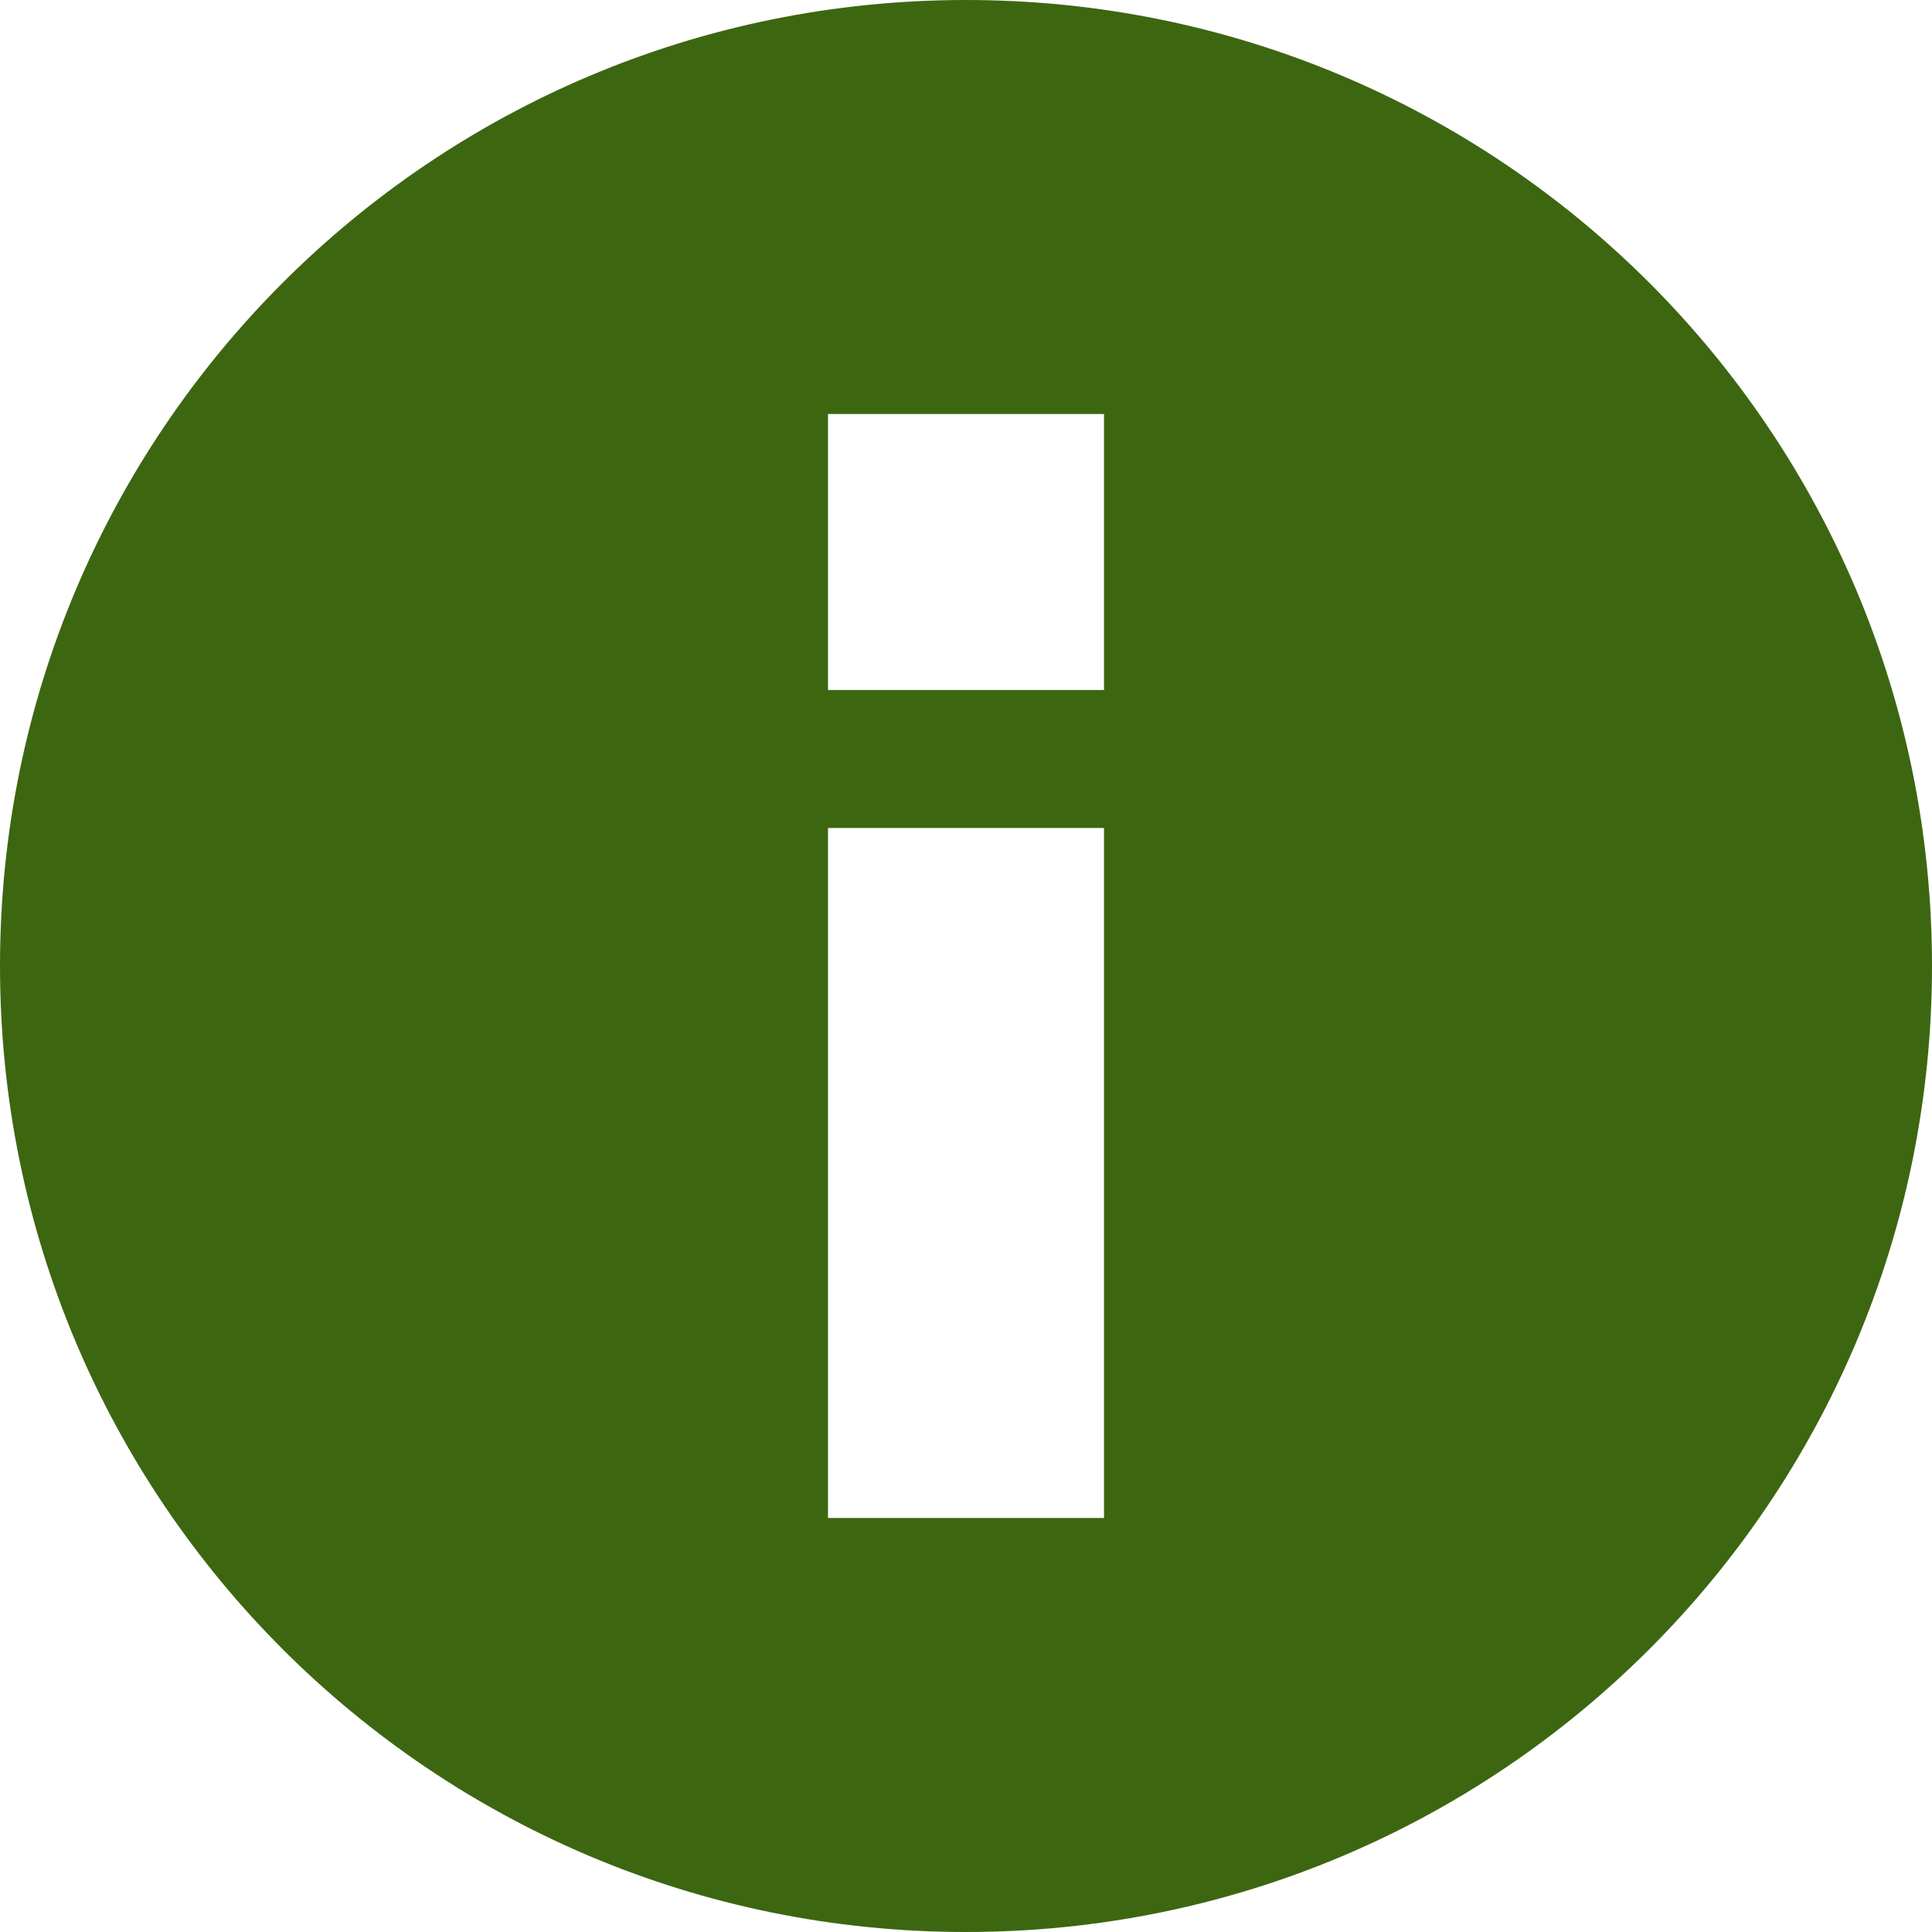
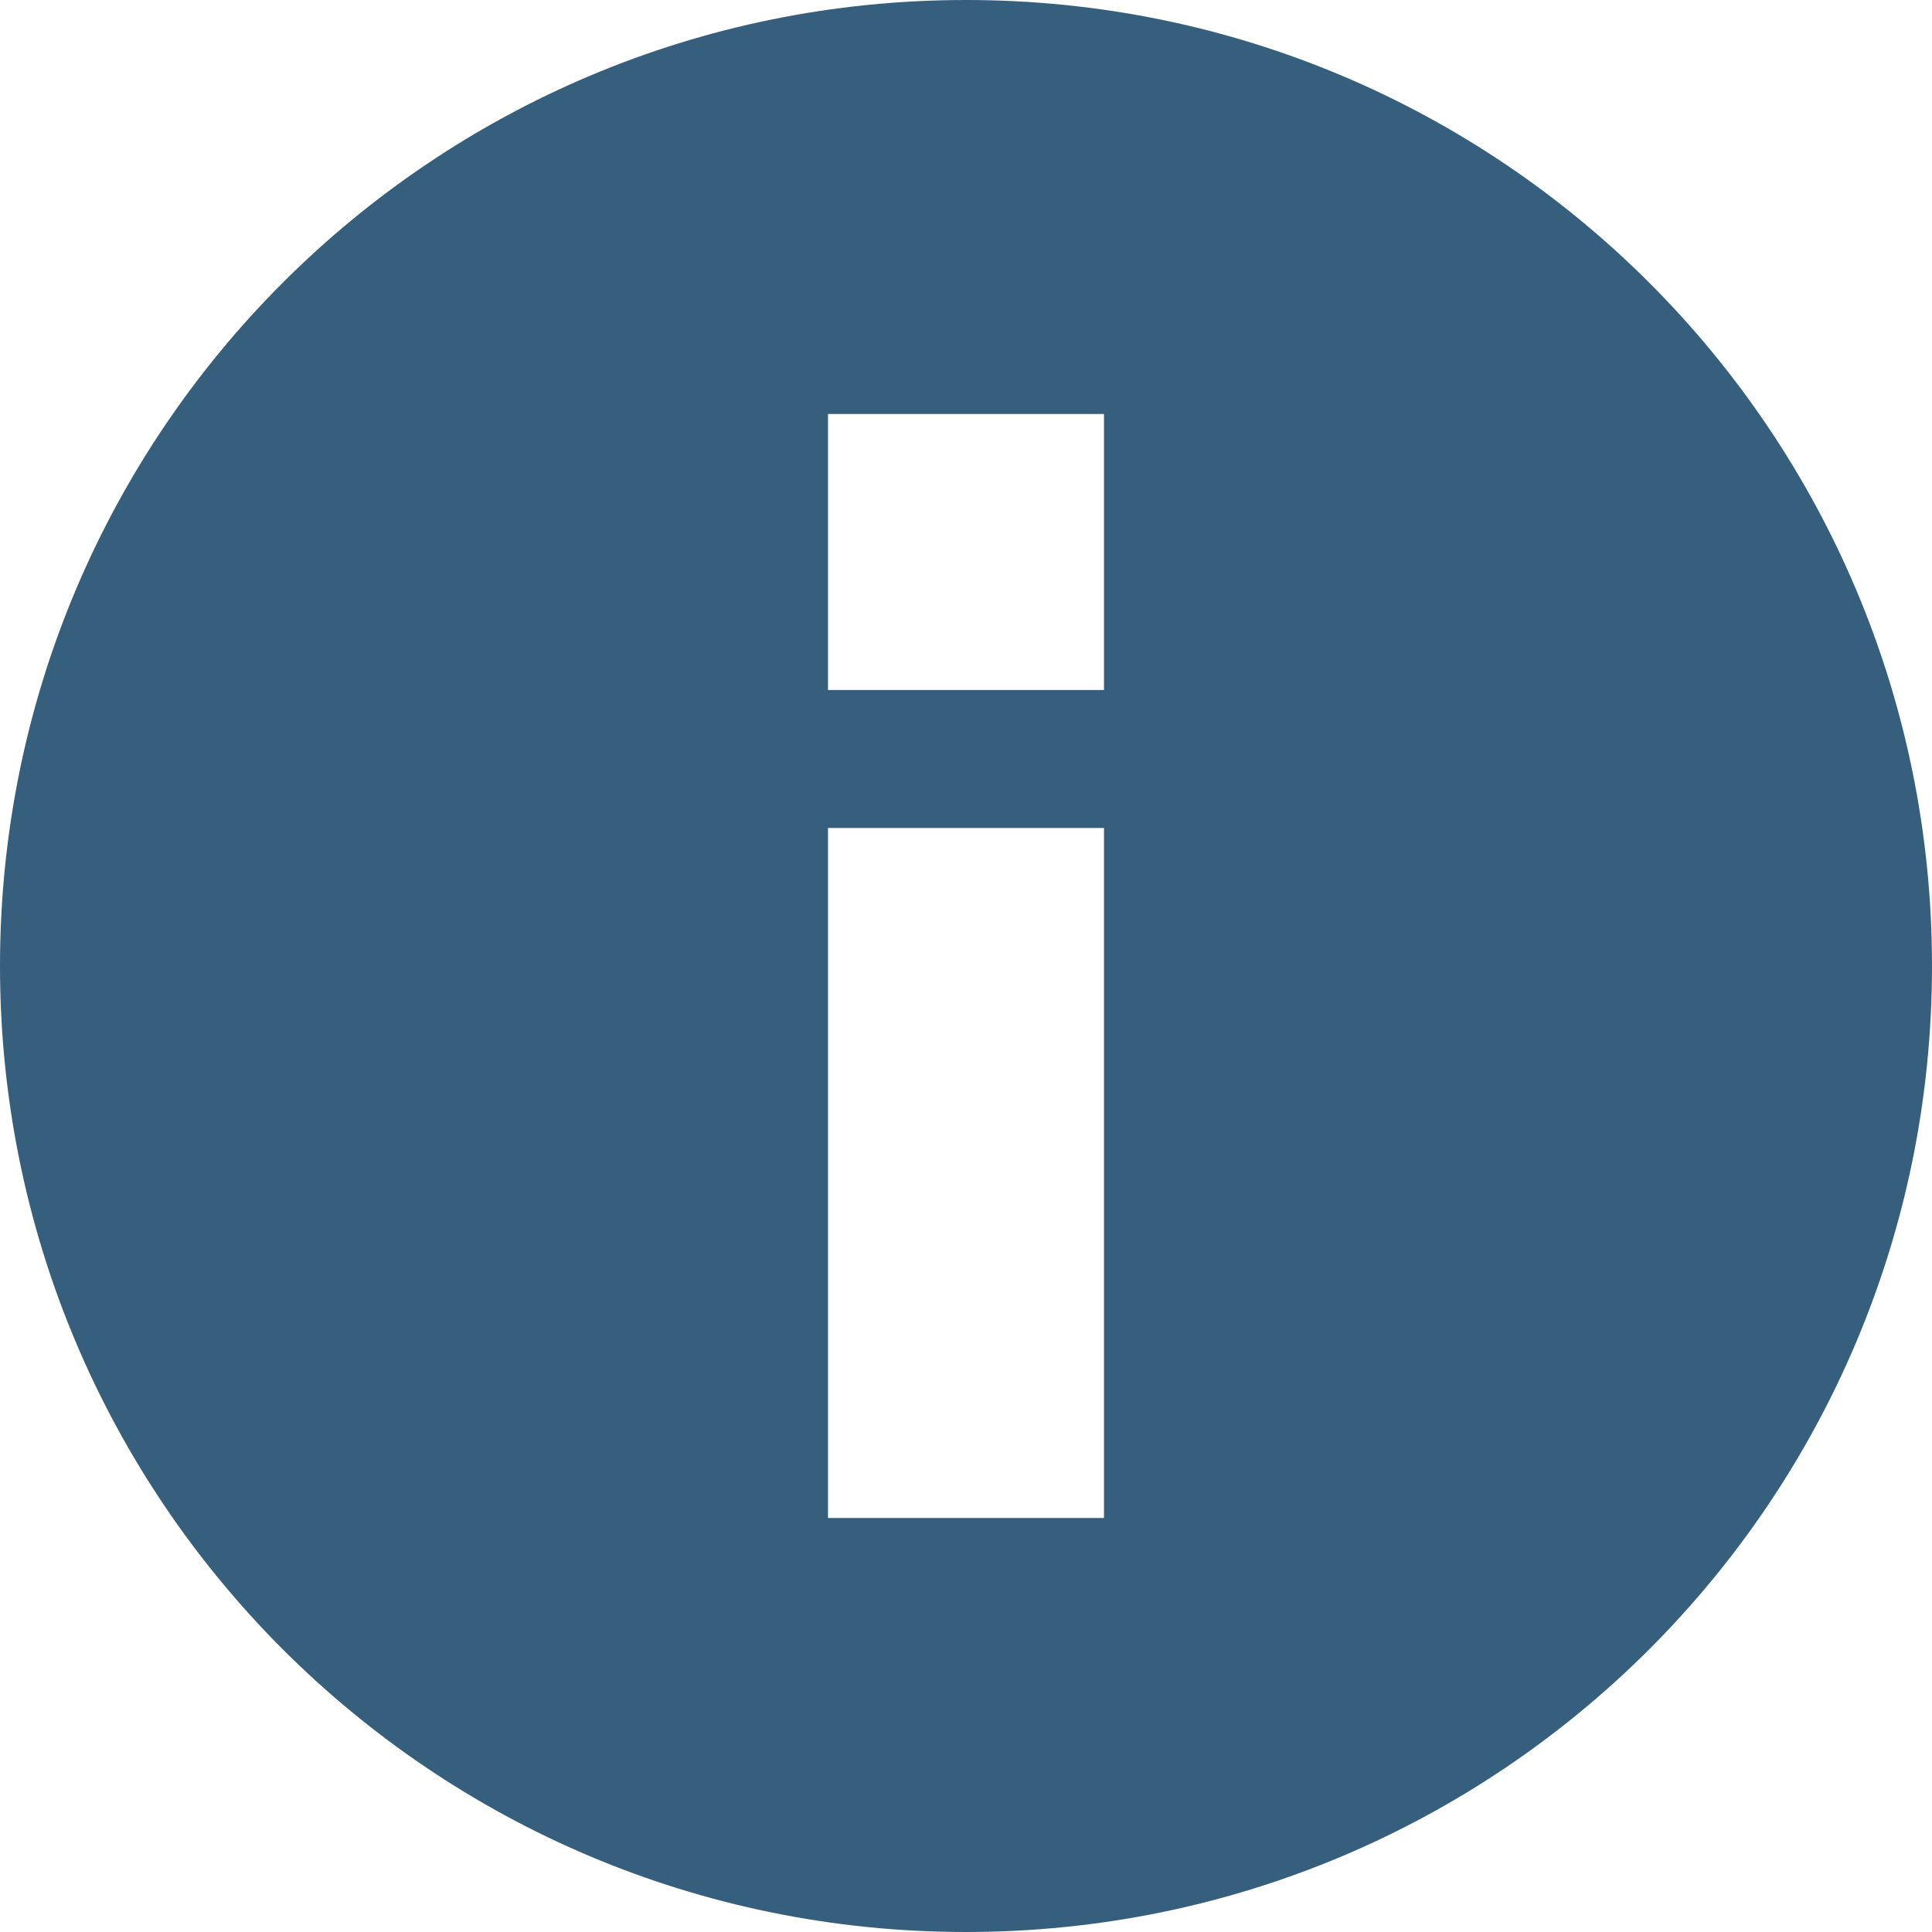
<svg xmlns="http://www.w3.org/2000/svg" version="1.1" width="14px" height="14px" viewBox="0 0 14 14">
-   <path fill="#3D6611" d="M7,14c3.87,0,7-3.13,7-7s-3.13-7-7-7S0,3.13,0,7S3.13,14,7,14z M6,3h2v2H6V3z M6,6h2v5H6V6z" />
+   <path fill="#365f7d" d="M7,14c3.87,0,7-3.13,7-7s-3.13-7-7-7S0,3.13,0,7S3.13,14,7,14z M6,3h2v2H6V3z M6,6h2v5H6V6z" />
</svg>
